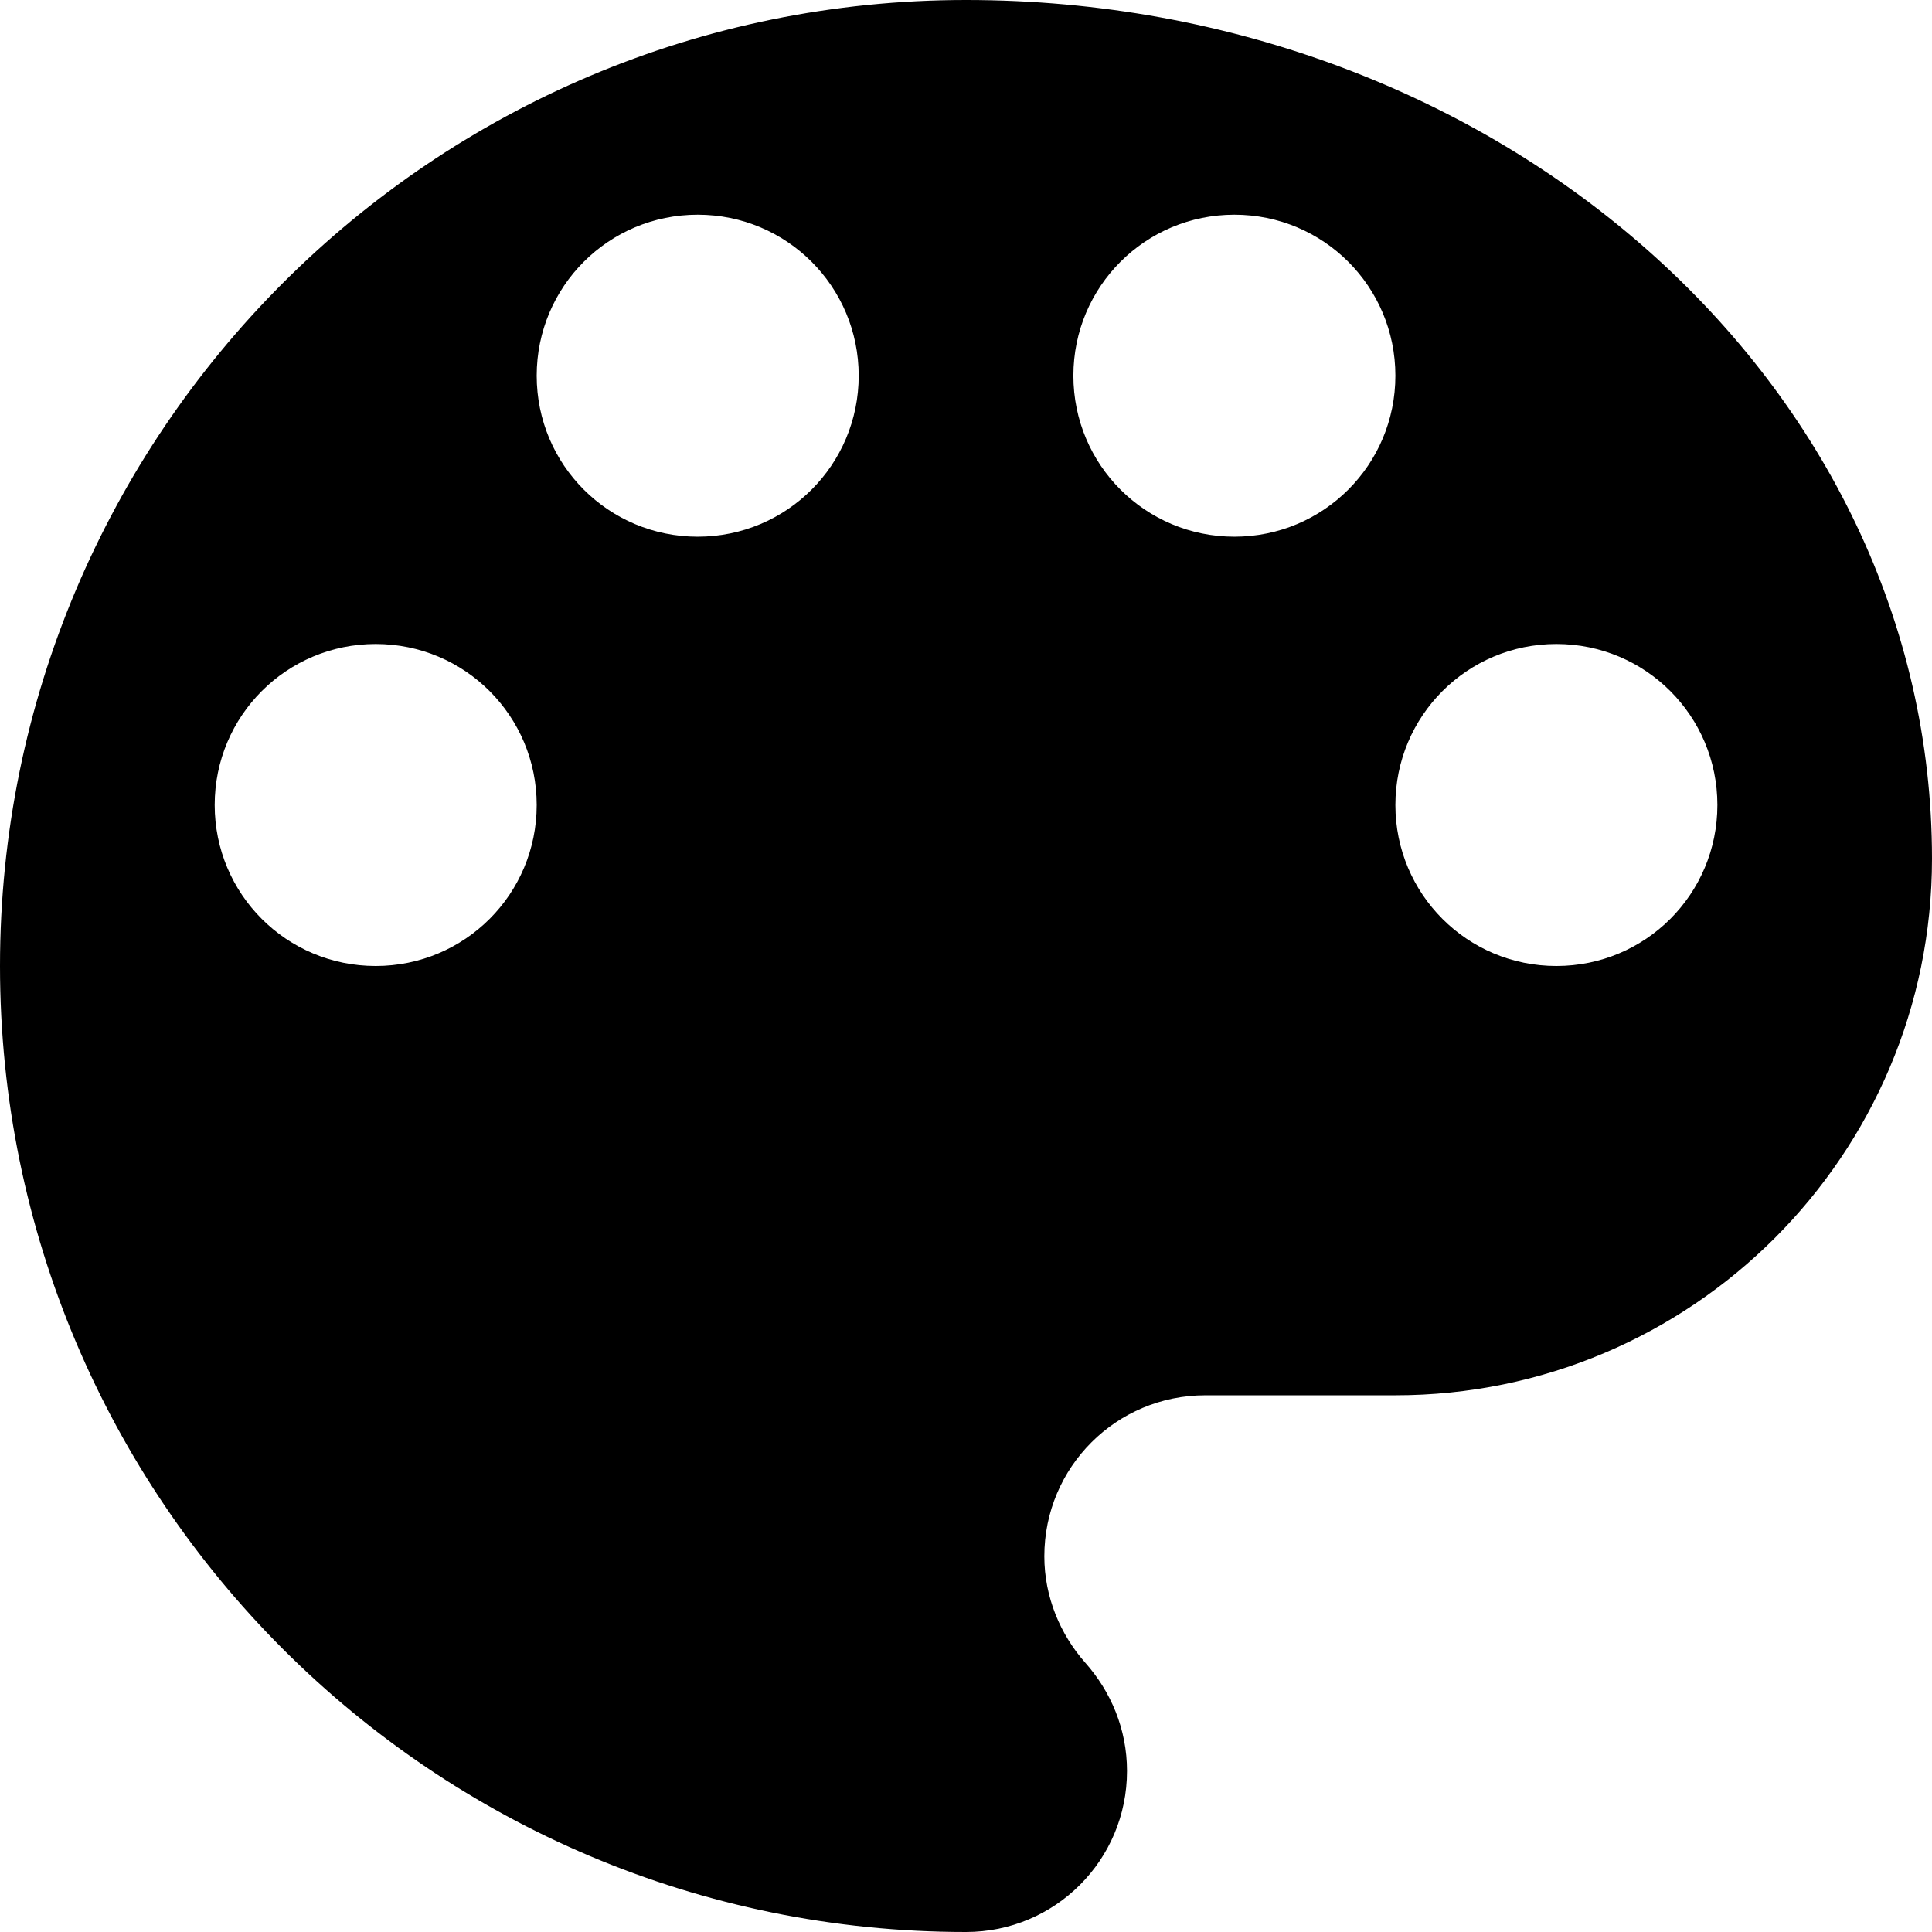
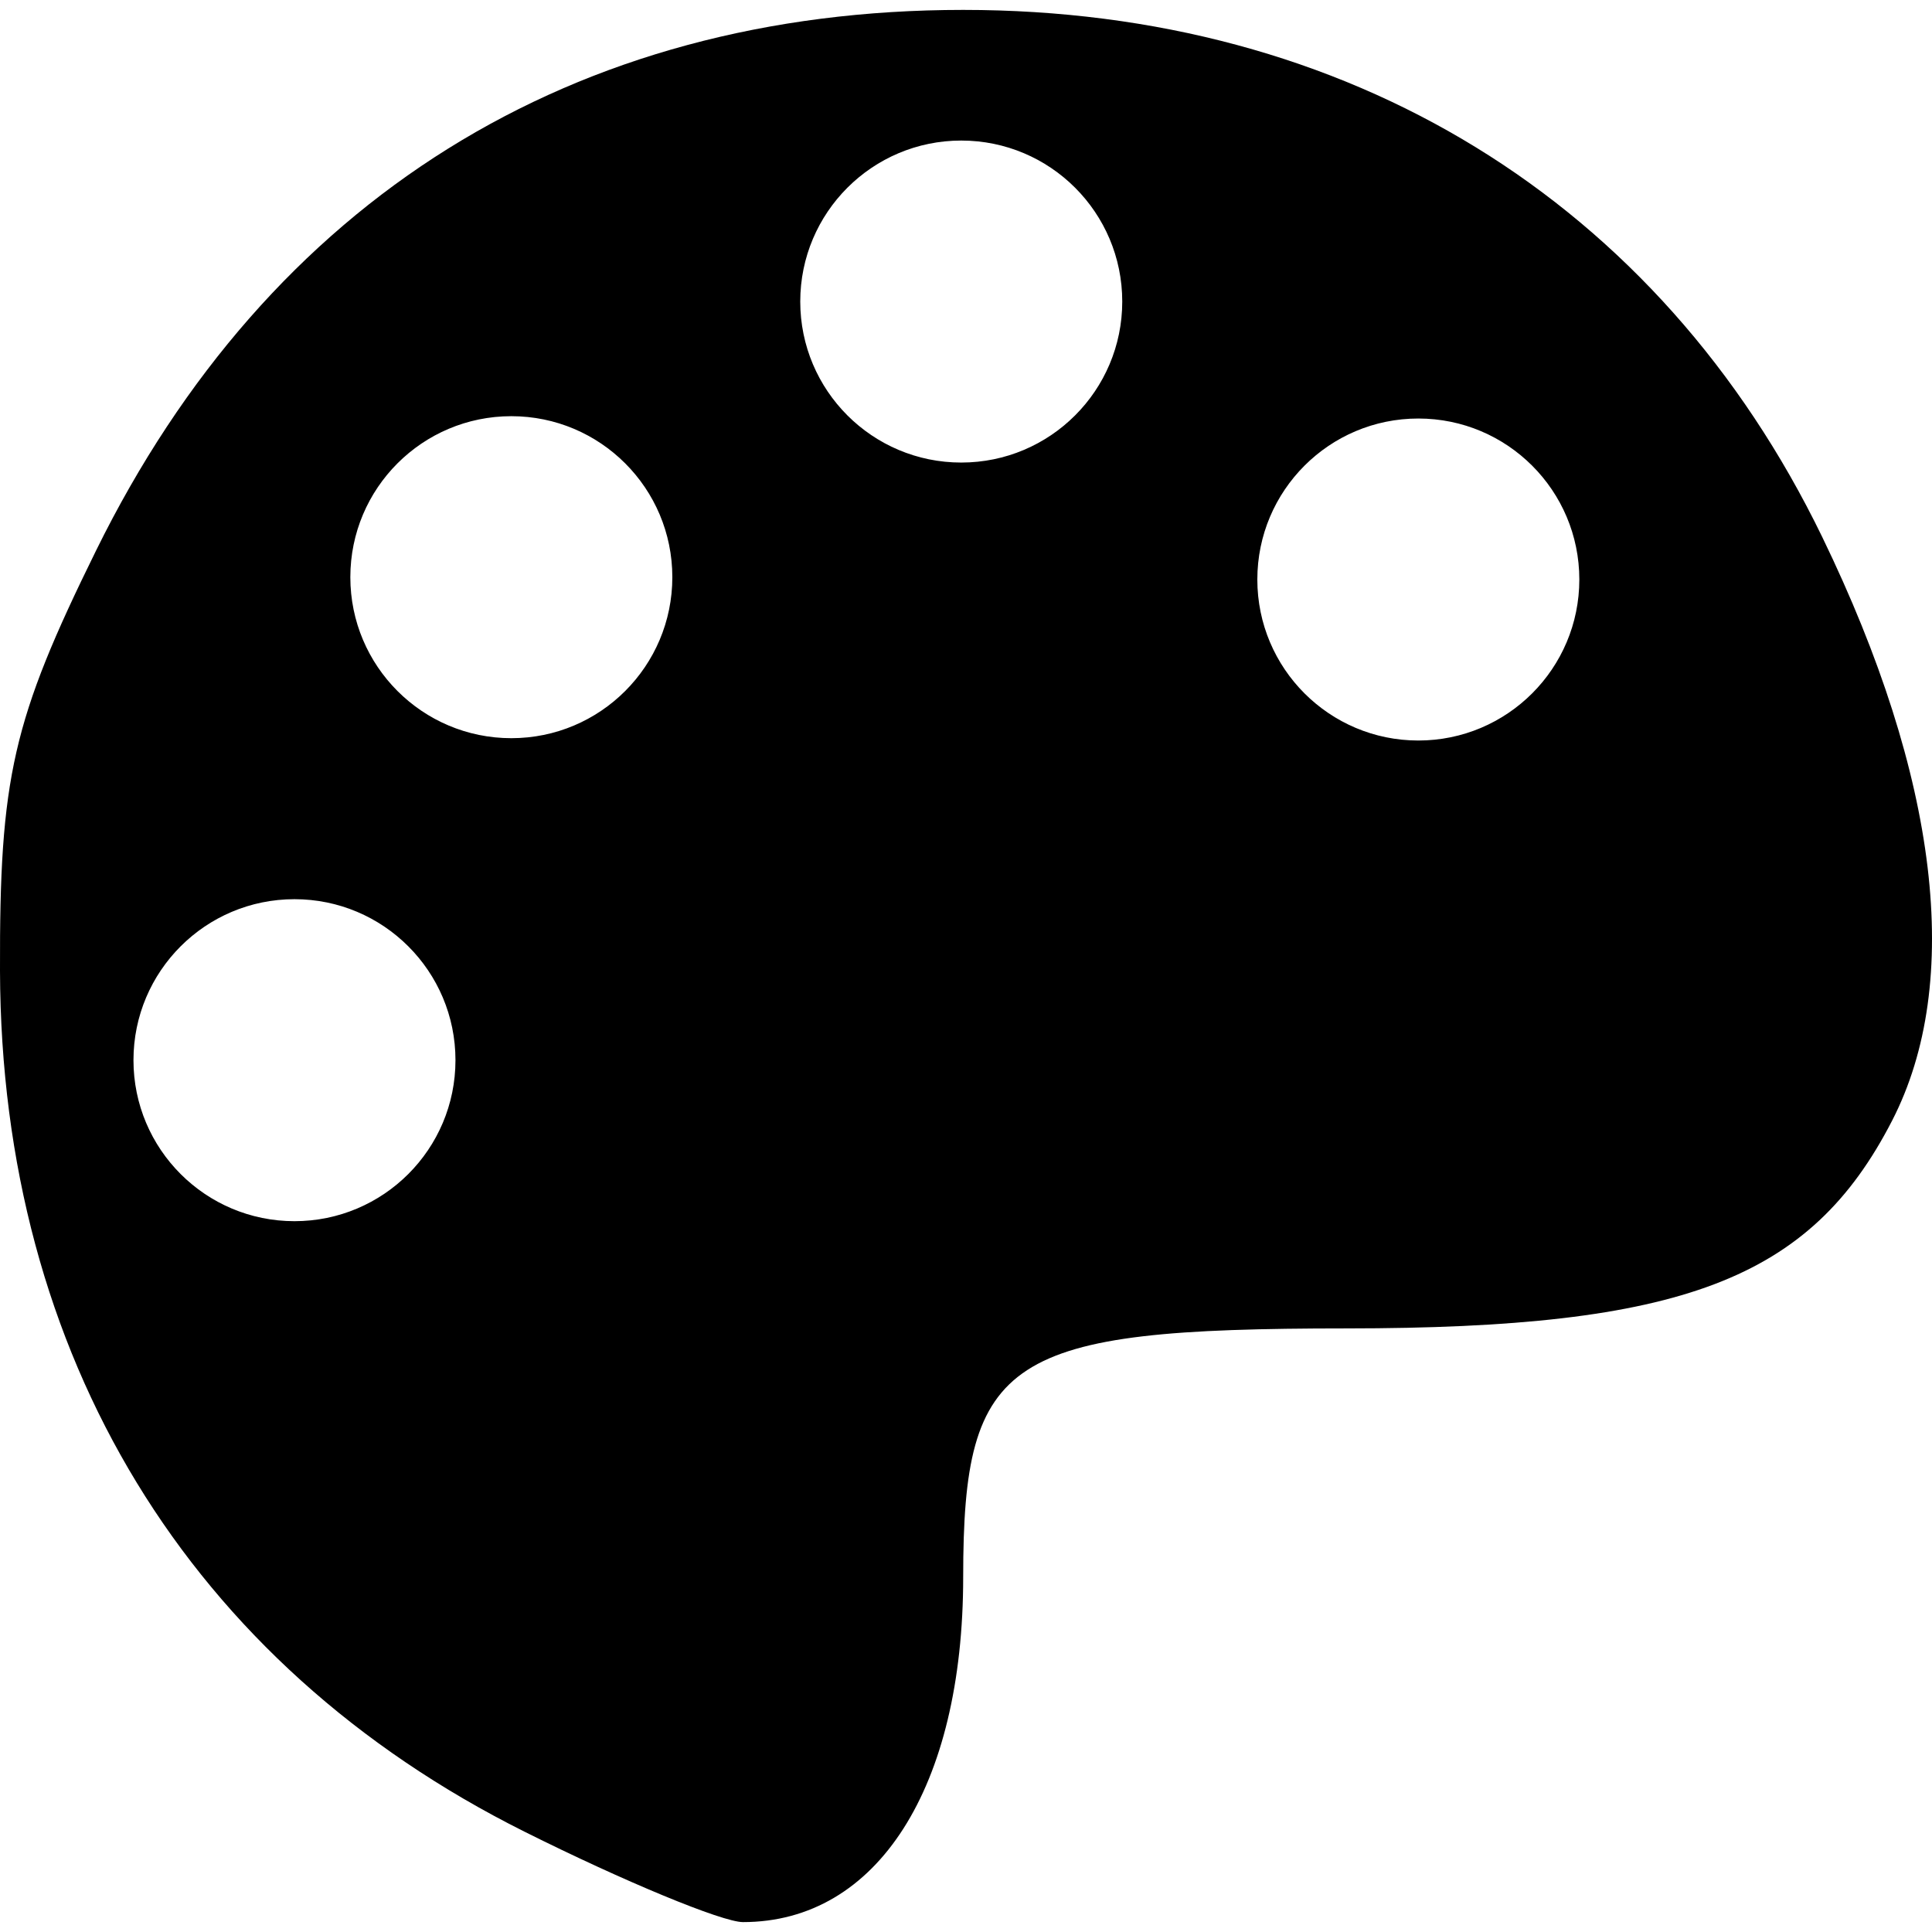
<svg xmlns="http://www.w3.org/2000/svg" width="24" height="24" viewBox="0 0 24 24">
-   <path fill="black" d="M 12,0 C 5.373,0 0,5.373 0,12 c 0,6.627 5.373,12 12,12 1.107,0 2,-0.893 2,-2 0,-0.52 -0.2,-0.987 -0.52,-1.347 -0.307,-0.347 -0.507,-0.813 -0.507,-1.32 0,-1.107 0.893,-2 2,-2 h 2.36 C 21.013,17.333 24,14.347 24,10.667 24,4.773 18.627,0 12,0 Z M 4.667,12 c -1.107,0 -2,-0.893 -2,-2 0,-1.107 0.893,-2 2,-2 1.107,0 2,0.893 2,2 0,1.107 -0.893,2 -2,2 z M 8.667,6.667 c -1.107,0 -2,-0.893 -2,-2 0,-1.107 0.893,-2 2,-2 1.107,0 2,0.893 2,2 0,1.107 -0.893,2 -2,2 z m 6.667,0 c -1.107,0 -2,-0.893 -2,-2 0,-1.107 0.893,-2 2,-2 1.107,0 2,0.893 2,2 0,1.107 -0.893,2 -2,2 z m 4,5.333 c -1.107,0 -2,-0.893 -2,-2 0,-1.107 0.893,-2 2,-2 1.107,0 2,0.893 2,2 0,1.107 -0.893,2 -2,2 z" />
+   <path fill="black" d="M 11.965 0.123 C 7.118 0.123 3.34 2.479 1.193 6.84 C 0.155 8.948 -0.007 9.655 0 12.061 C 0.014 16.843 2.345 20.67 6.516 22.754 C 7.752 23.372 8.973 23.877 9.229 23.877 C 10.898 23.877 11.965 22.206 11.965 19.592 C 11.965 16.851 12.501 16.503 16.723 16.502 C 20.899 16.501 22.488 15.897 23.504 13.922 C 24.389 12.202 24.084 9.657 22.637 6.672 C 20.61 2.493 16.748 0.123 11.965 0.123 z M 11.941 1.746 A 2 2 0 0 1 13.941 3.746 A 2 2 0 0 1 11.941 5.746 A 2 2 0 0 1 9.941 3.746 A 2 2 0 0 1 11.941 1.746 z M 6.352 5.17 A 2 2 0 0 1 8.352 7.17 A 2 2 0 0 1 6.352 9.17 A 2 2 0 0 1 4.352 7.17 A 2 2 0 0 1 6.352 5.17 z M 17.619 5.199 A 2 2 0 0 1 19.619 7.199 A 2 2 0 0 1 17.619 9.199 A 2 2 0 0 1 15.619 7.199 A 2 2 0 0 1 17.619 5.199 z M 3.658 11.17 A 2 2 0 0 1 5.658 13.17 A 2 2 0 0 1 3.658 15.17 A 2 2 0 0 1 1.658 13.17 A 2 2 0 0 1 3.658 11.17 z" />
</svg>
